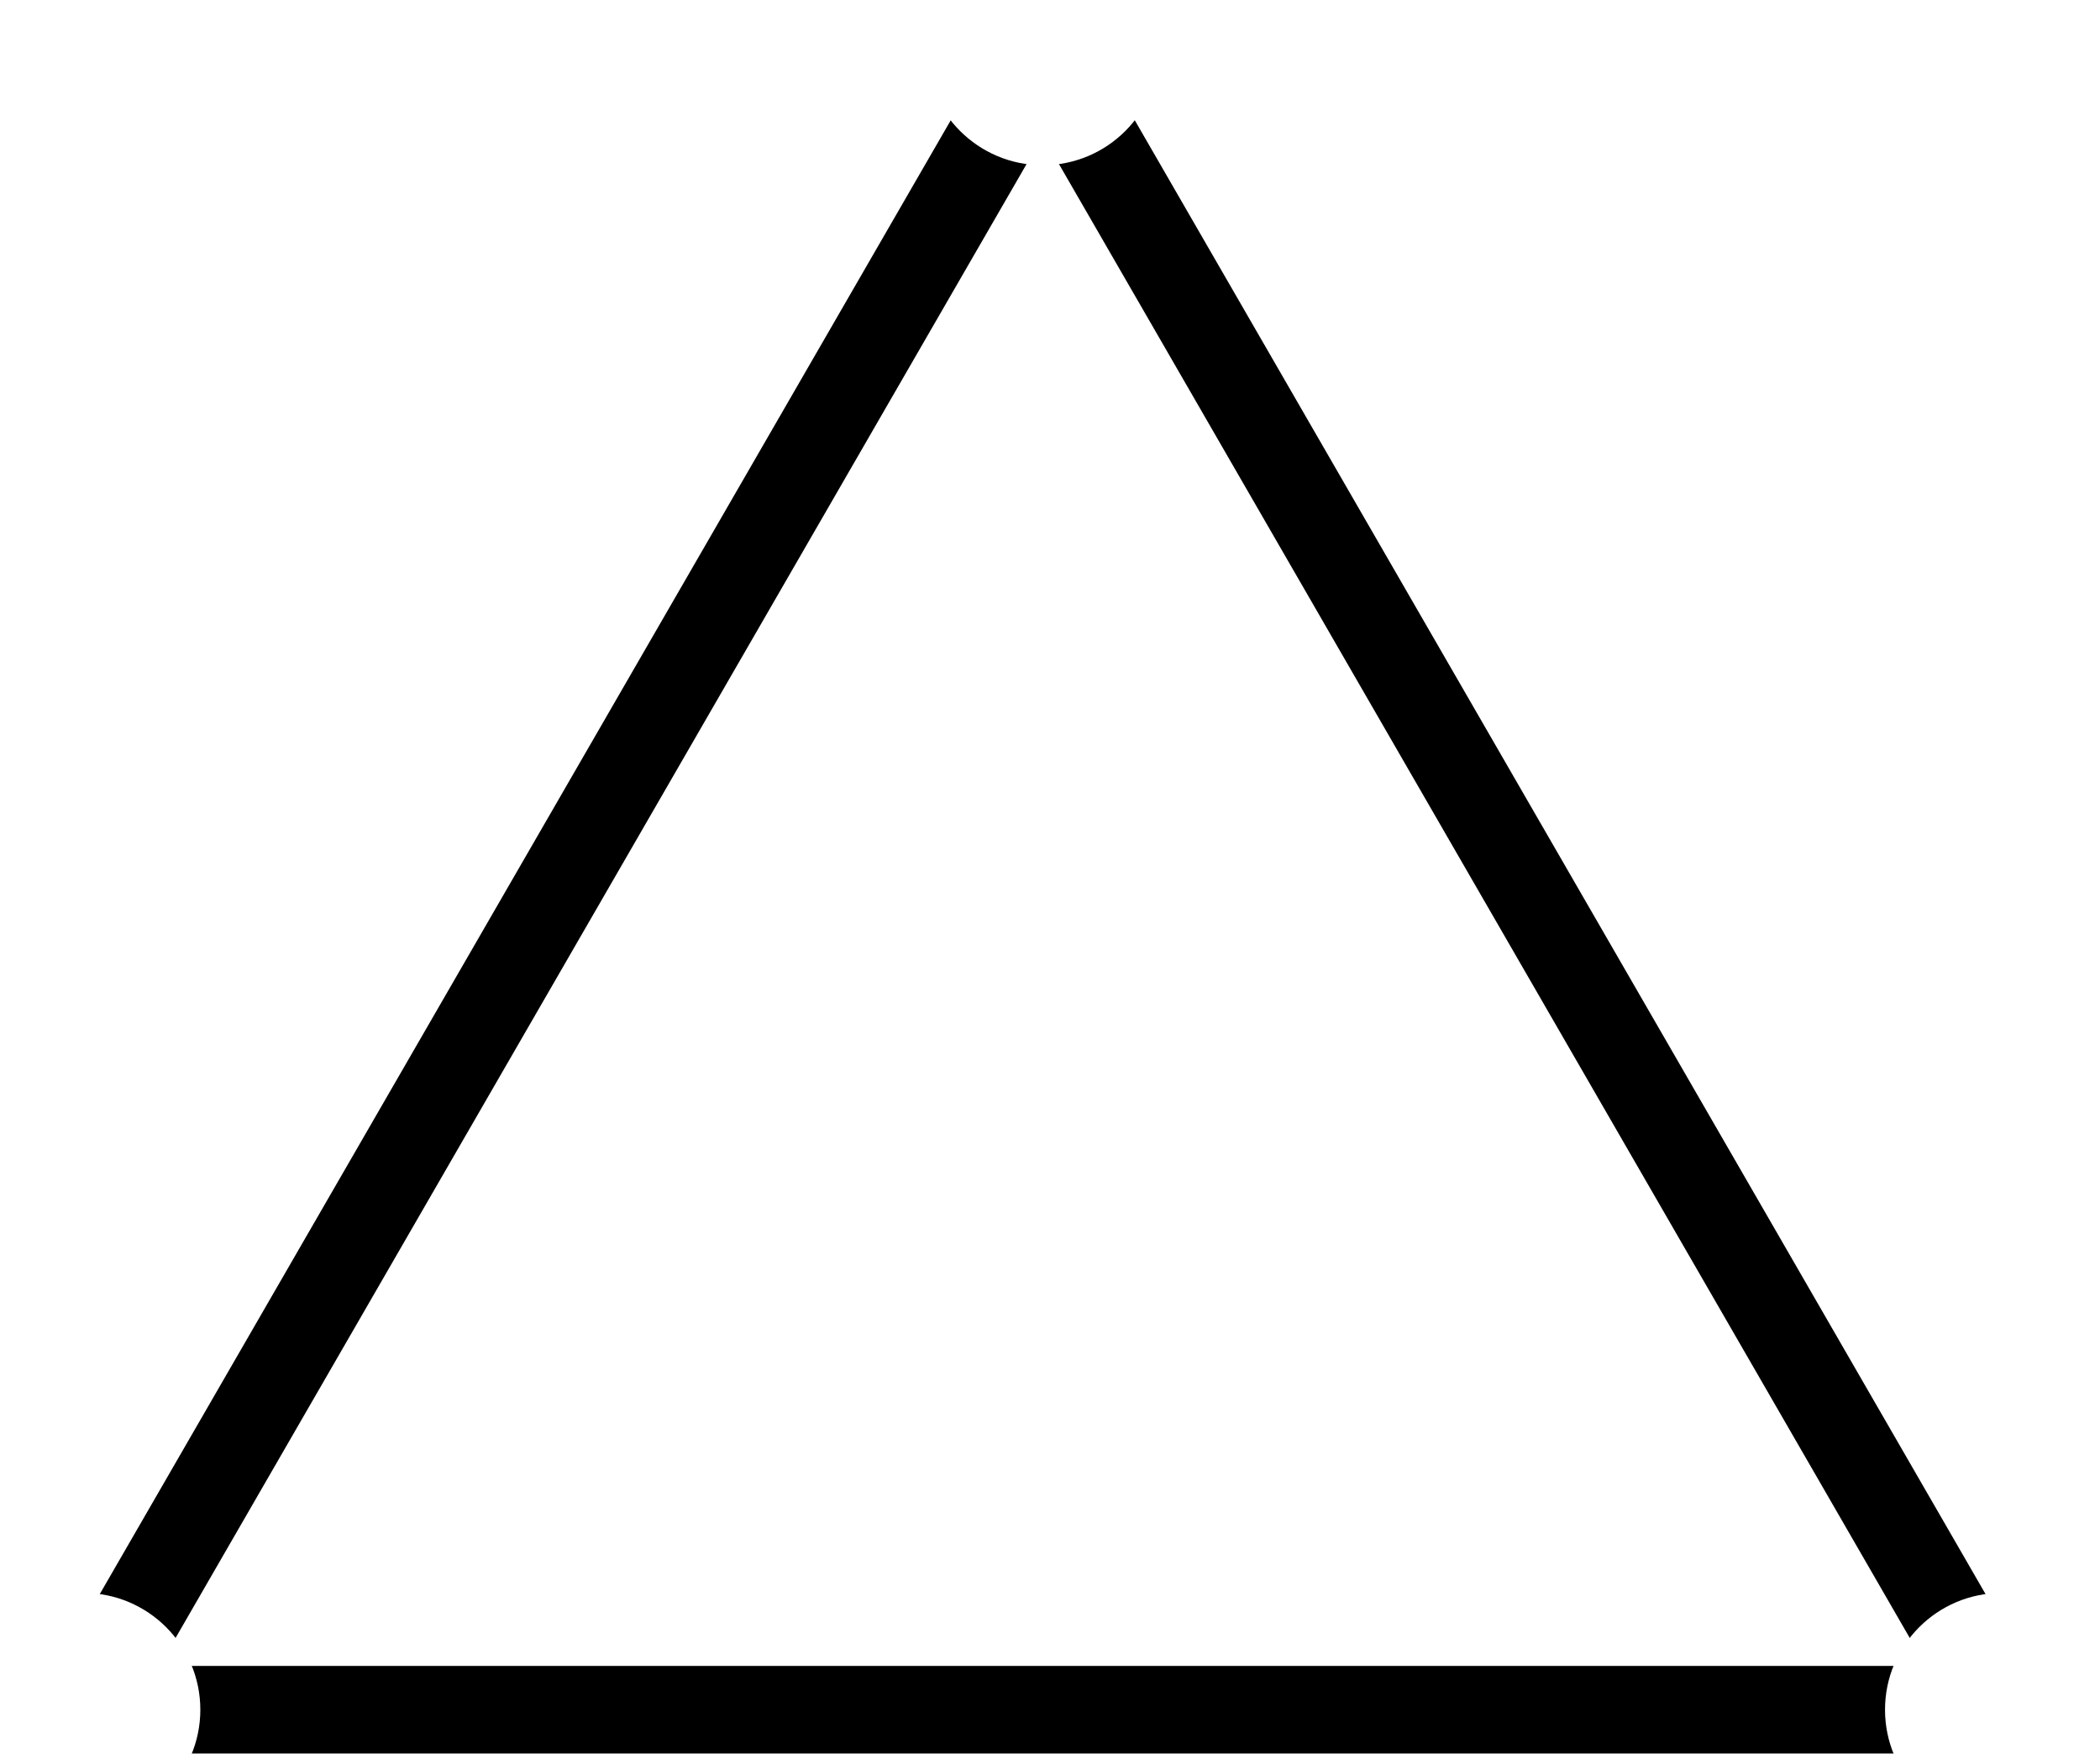
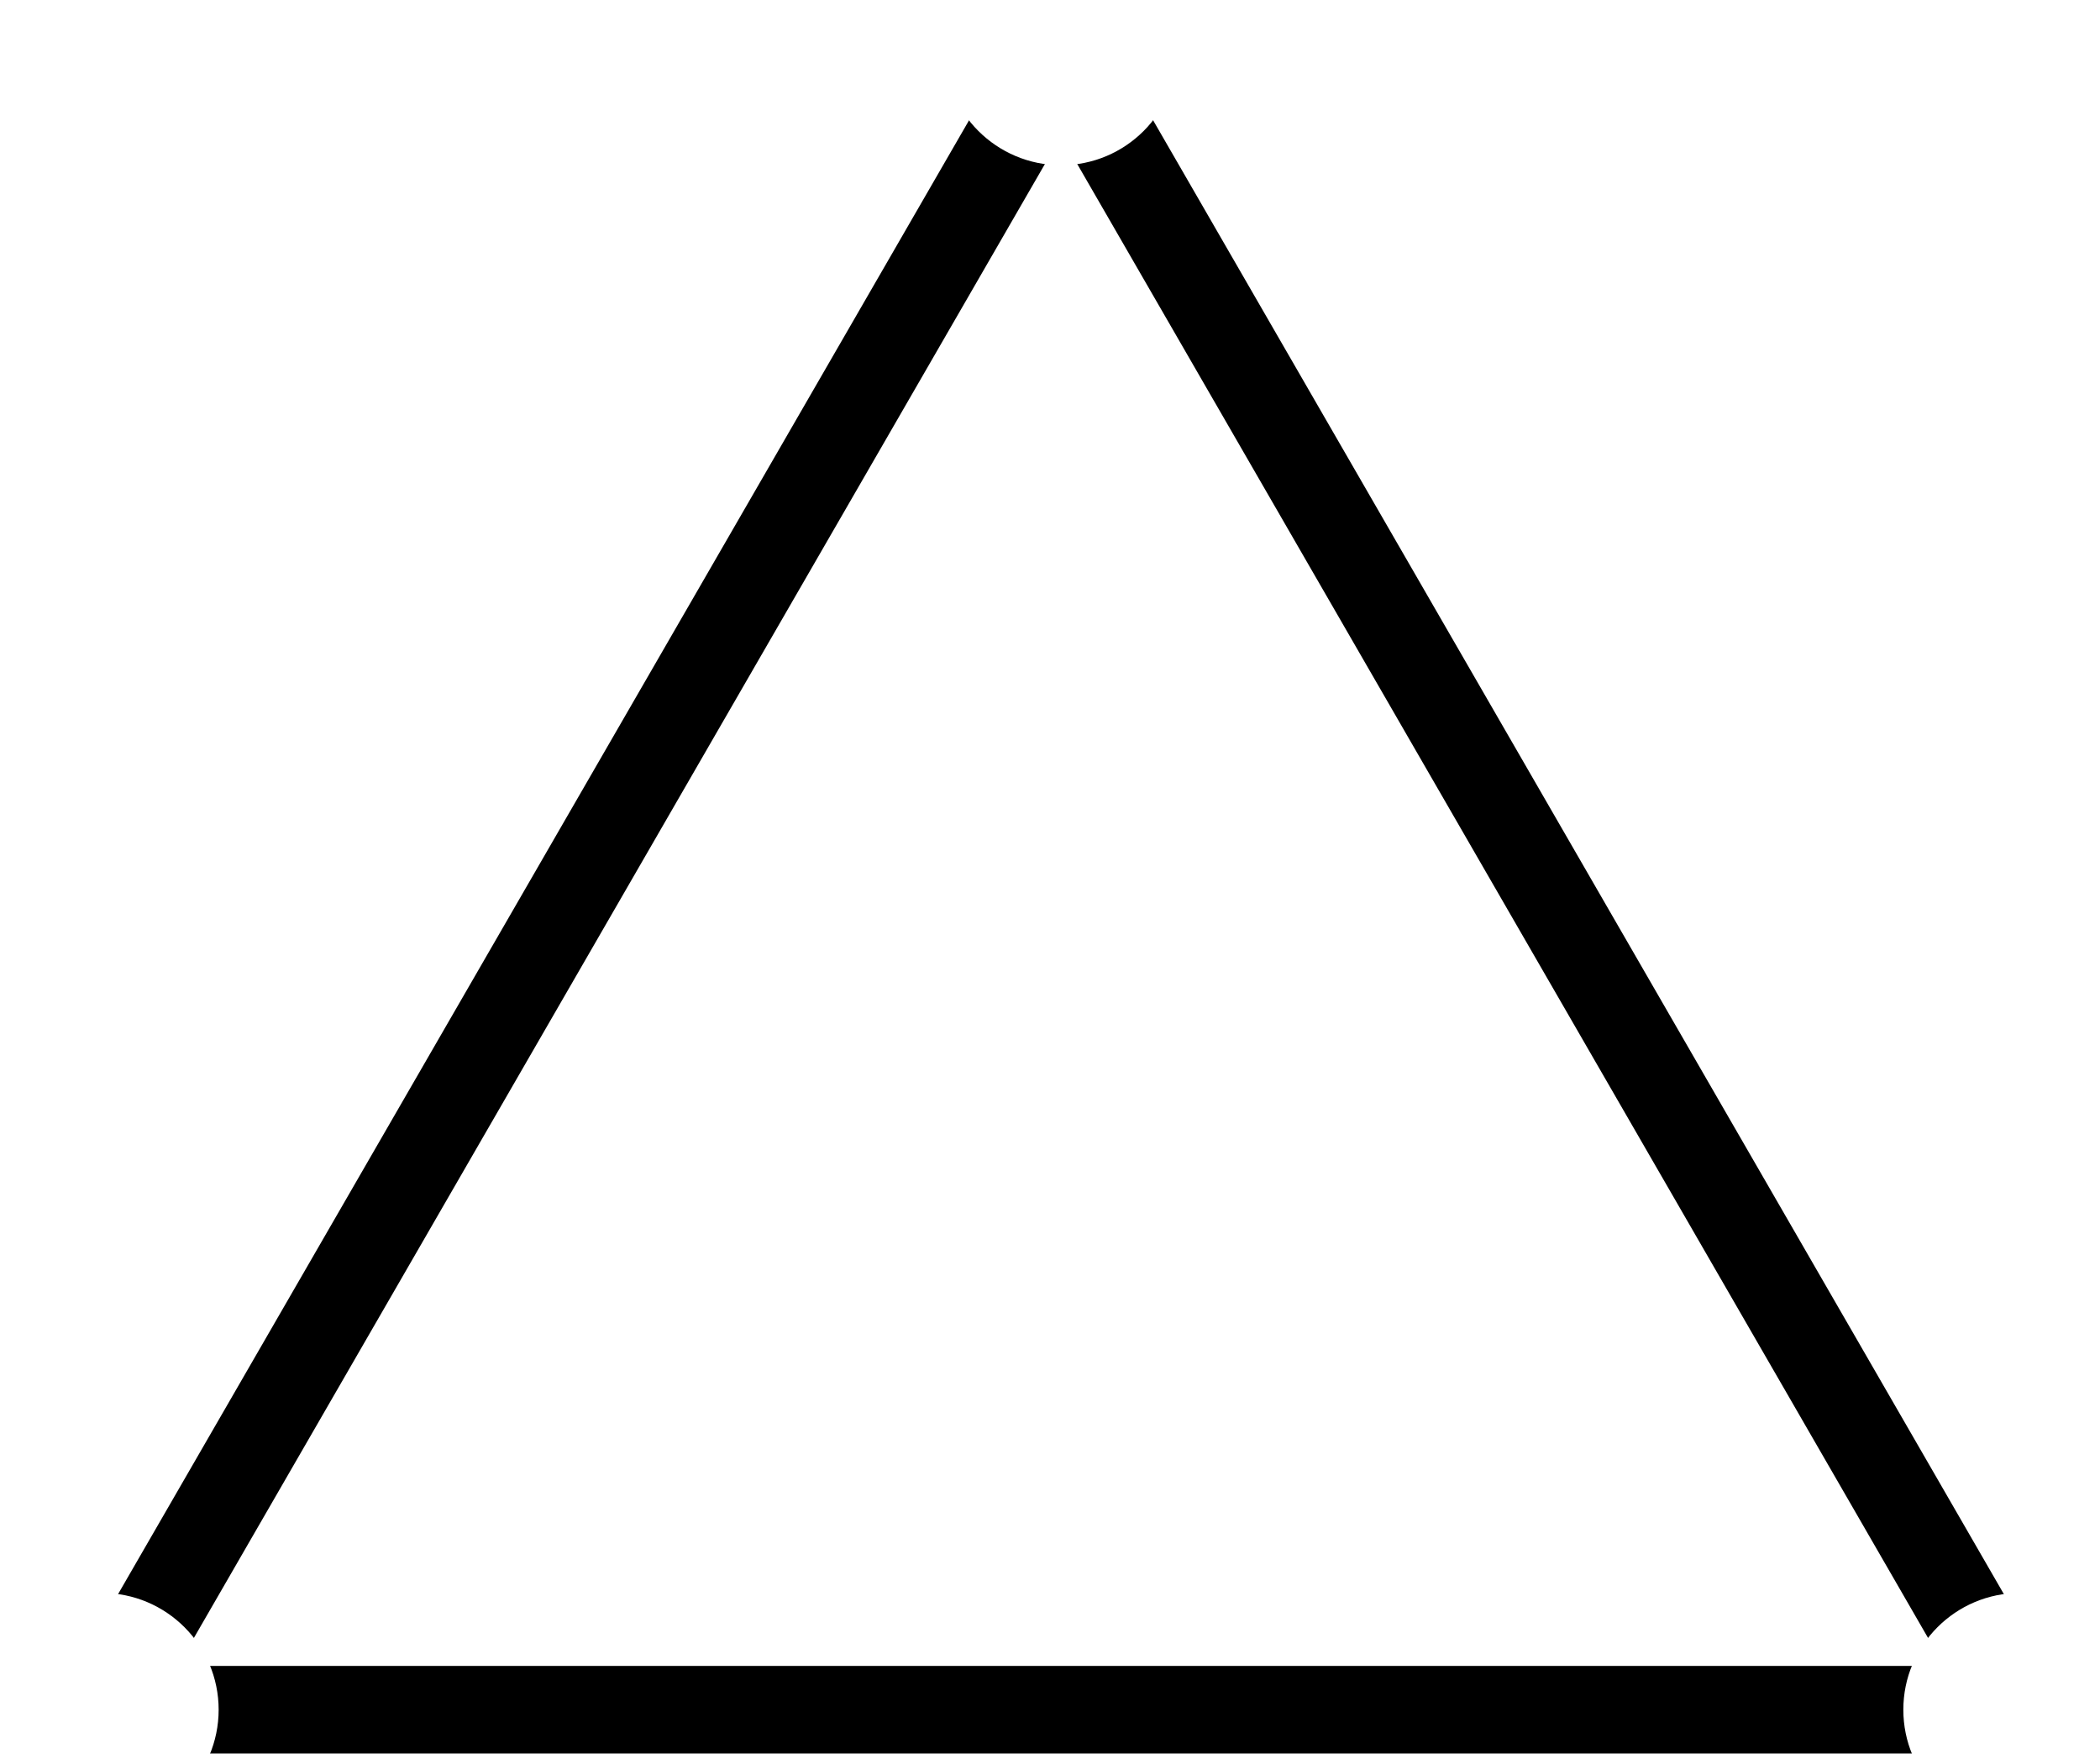
<svg xmlns="http://www.w3.org/2000/svg" width="43pt" height="36pt" viewBox="0 0 43 36" version="1.1">
  <g id="surface1">
-     <path style="fill:none;stroke-width:1.793;stroke-linecap:butt;stroke-linejoin:miter;stroke:rgb(0%,0%,0%);stroke-opacity:1;stroke-miterlimit:10;" d="M 0.002 22.678 L 19.638 -11.338 L -19.639 -11.338 L 0.002 22.678 " transform="matrix(1,0,0,-1,21.35,23.67)" />
-     <path style=" stroke:none;fill-rule:nonzero;fill:rgb(100%,100%,100%);fill-opacity:1;" d="M 23.742 0.992 C 23.742 -0.328 22.672 -1.398 21.352 -1.398 C 20.031 -1.398 18.957 -0.328 18.957 0.992 C 18.957 2.312 20.031 3.383 21.352 3.383 C 22.672 3.383 23.742 2.312 23.742 0.992 Z M 23.742 0.992 " />
-     <path style=" stroke:none;fill-rule:nonzero;fill:rgb(100%,100%,100%);fill-opacity:1;" d="M 43.379 35.008 C 43.379 33.688 42.309 32.617 40.988 32.617 C 39.668 32.617 38.598 33.688 38.598 35.008 C 38.598 36.328 39.668 37.398 40.988 37.398 C 42.309 37.398 43.379 36.328 43.379 35.008 Z M 43.379 35.008 " />
-     <path style=" stroke:none;fill-rule:nonzero;fill:rgb(100%,100%,100%);fill-opacity:1;" d="M 4.102 35.008 C 4.102 33.688 3.031 32.617 1.711 32.617 C 0.391 32.617 -0.68 33.688 -0.68 35.008 C -0.68 36.328 0.391 37.398 1.711 37.398 C 3.031 37.398 4.102 36.328 4.102 35.008 Z M 4.102 35.008 " />
+     <path style="fill:none;stroke-width:1.793;stroke-linecap:butt;stroke-linejoin:miter;stroke:rgb(0%,0%,0%);stroke-opacity:1;stroke-miterlimit:10;" d="M 0.002 22.676 L 19.638 -11.34 L -19.639 -11.34 L 0.002 22.676 " transform="matrix(1,0,0,-1,21.725,23.668)" />
+     <path style=" stroke:none;fill-rule:nonzero;fill:rgb(100%,100%,100%);fill-opacity:1;" d="M 24.117 0.992 C 24.117 -0.332 23.047 -1.402 21.727 -1.402 C 20.406 -1.402 19.332 -0.332 19.332 0.992 C 19.332 2.312 20.406 3.383 21.727 3.383 C 23.047 3.383 24.117 2.312 24.117 0.992 Z M 24.117 0.992 " />
+     <path style=" stroke:none;fill-rule:nonzero;fill:rgb(100%,100%,100%);fill-opacity:1;" d="M 43.754 35.008 C 43.754 33.688 42.684 32.617 41.363 32.617 C 40.043 32.617 38.973 33.688 38.973 35.008 C 38.973 36.328 40.043 37.398 41.363 37.398 C 42.684 37.398 43.754 36.328 43.754 35.008 Z M 43.754 35.008 " />
+     <path style=" stroke:none;fill-rule:nonzero;fill:rgb(100%,100%,100%);fill-opacity:1;" d="M 4.477 35.008 C 4.477 33.688 3.406 32.617 2.086 32.617 C 0.766 32.617 -0.305 33.688 -0.305 35.008 C -0.305 36.328 0.766 37.398 2.086 37.398 C 3.406 37.398 4.477 36.328 4.477 35.008 Z M 4.477 35.008 " />
  </g>
</svg>
